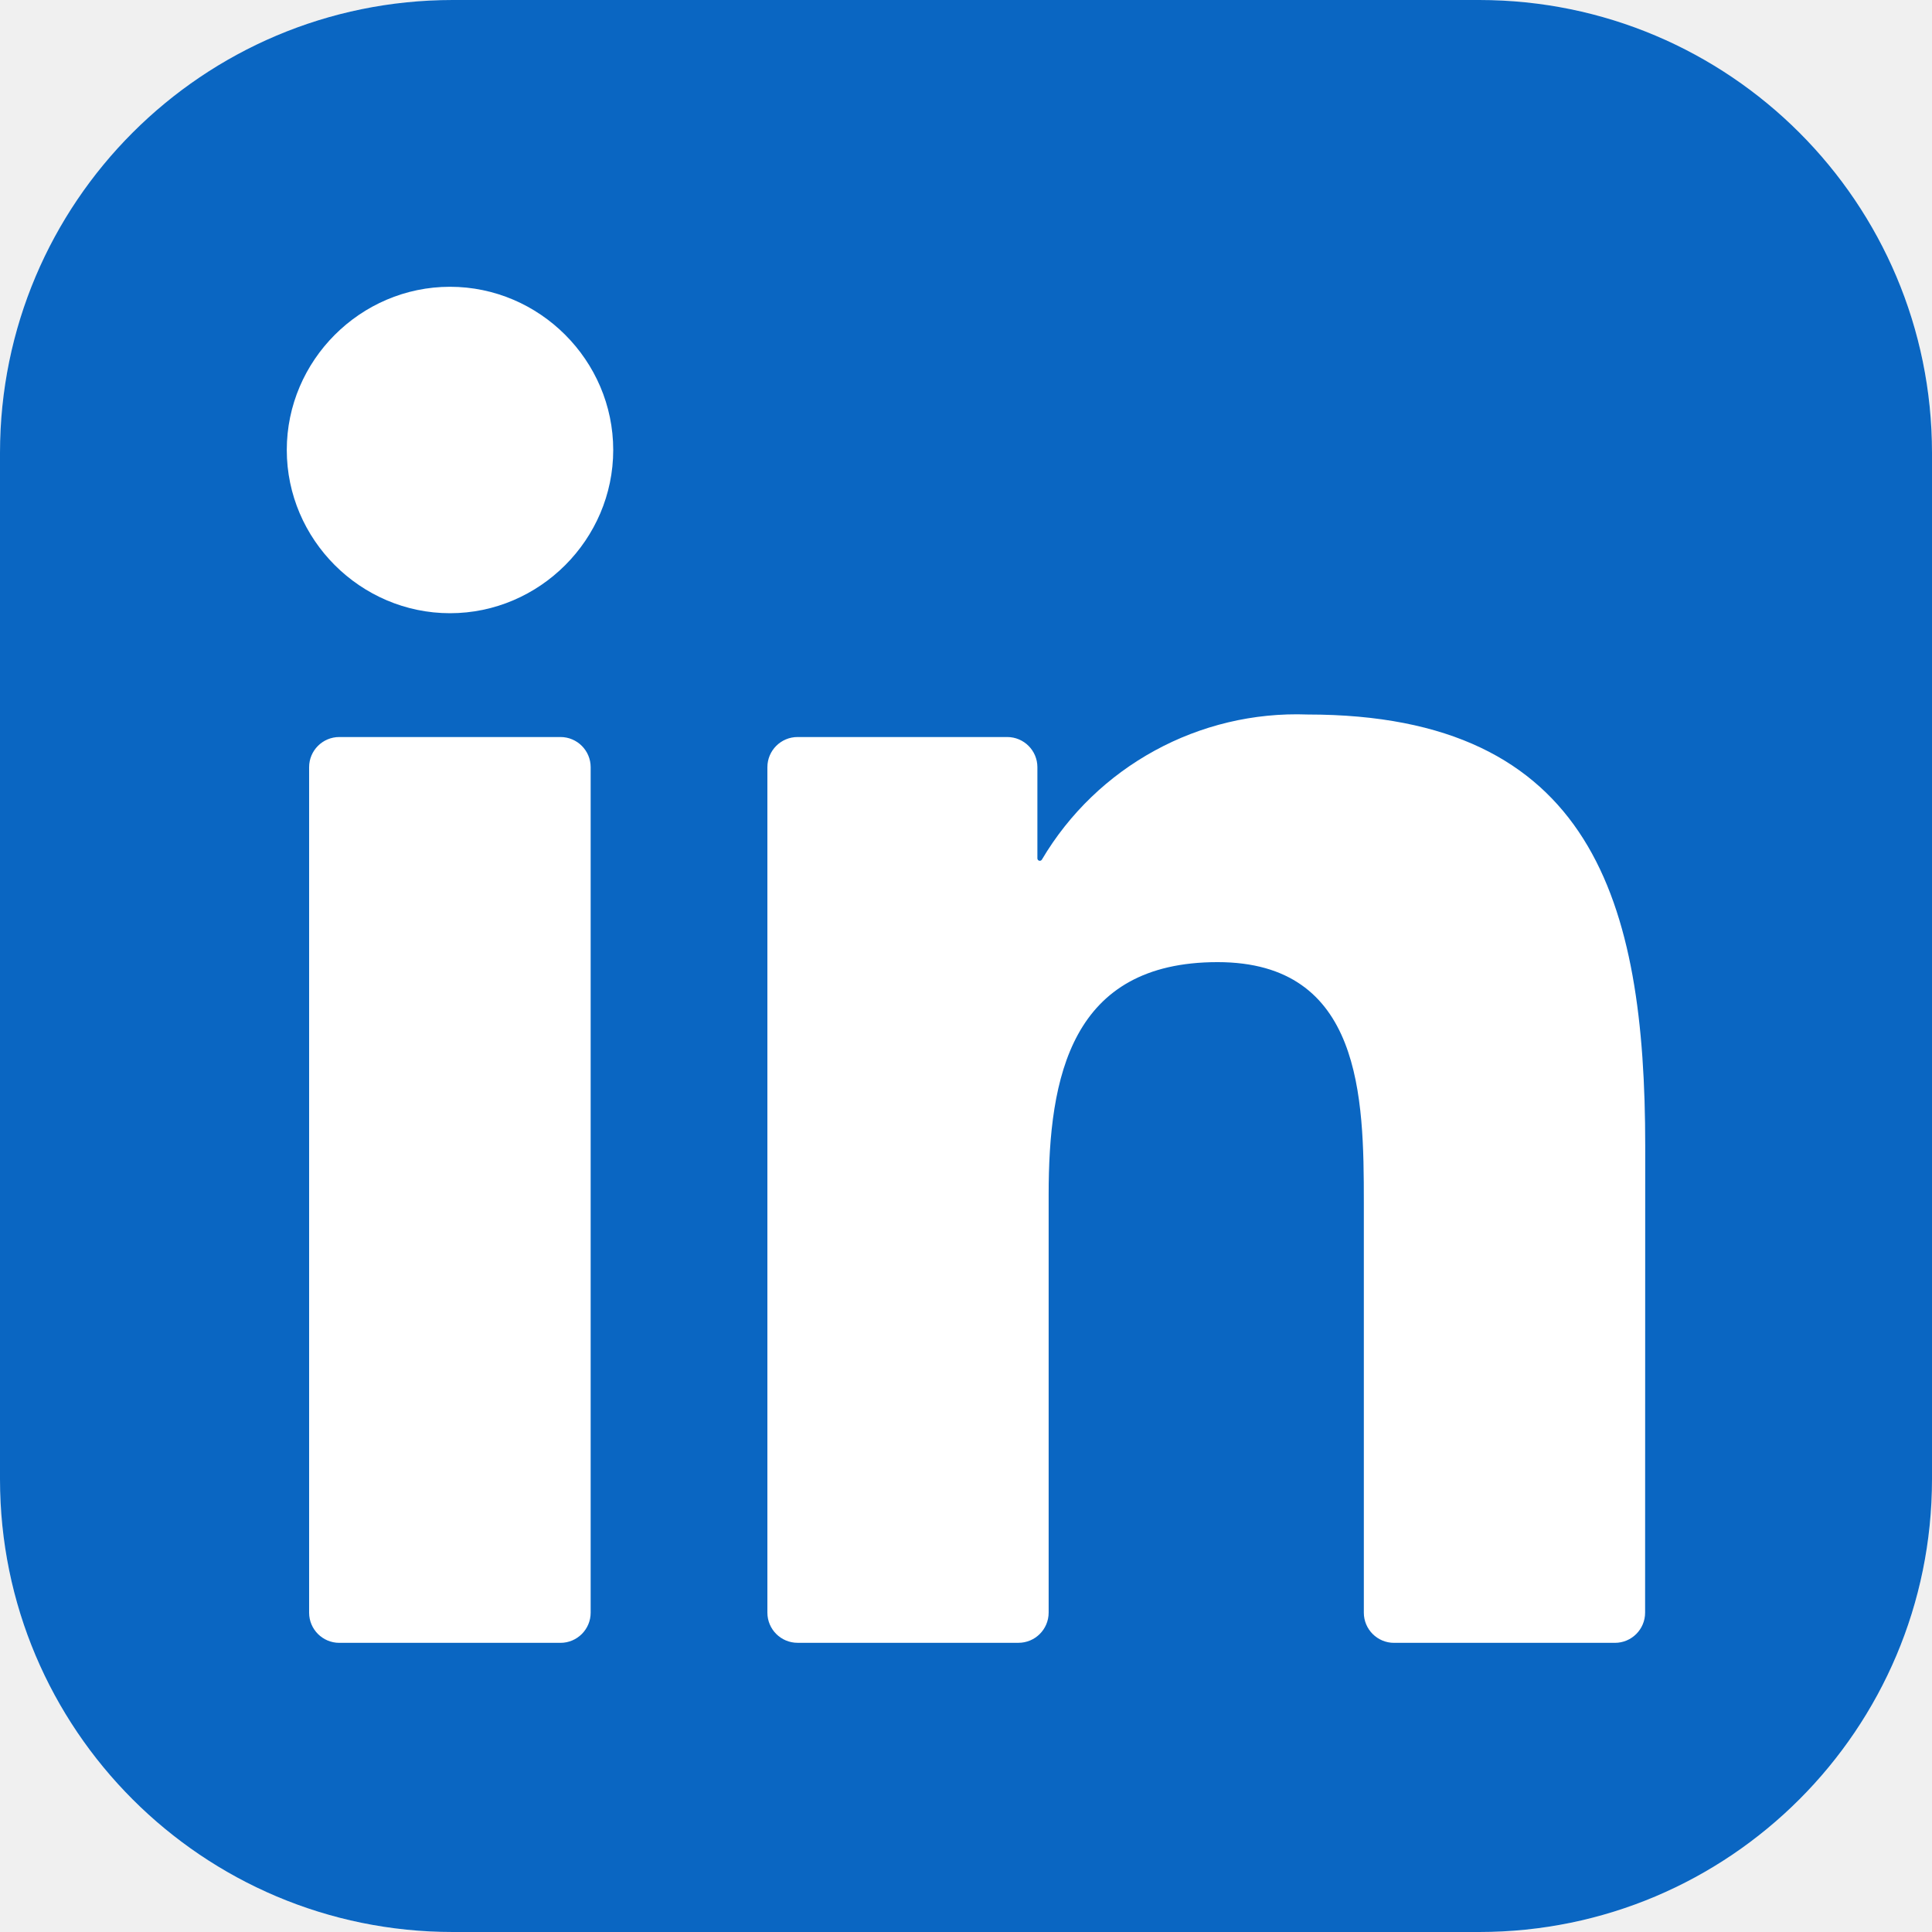
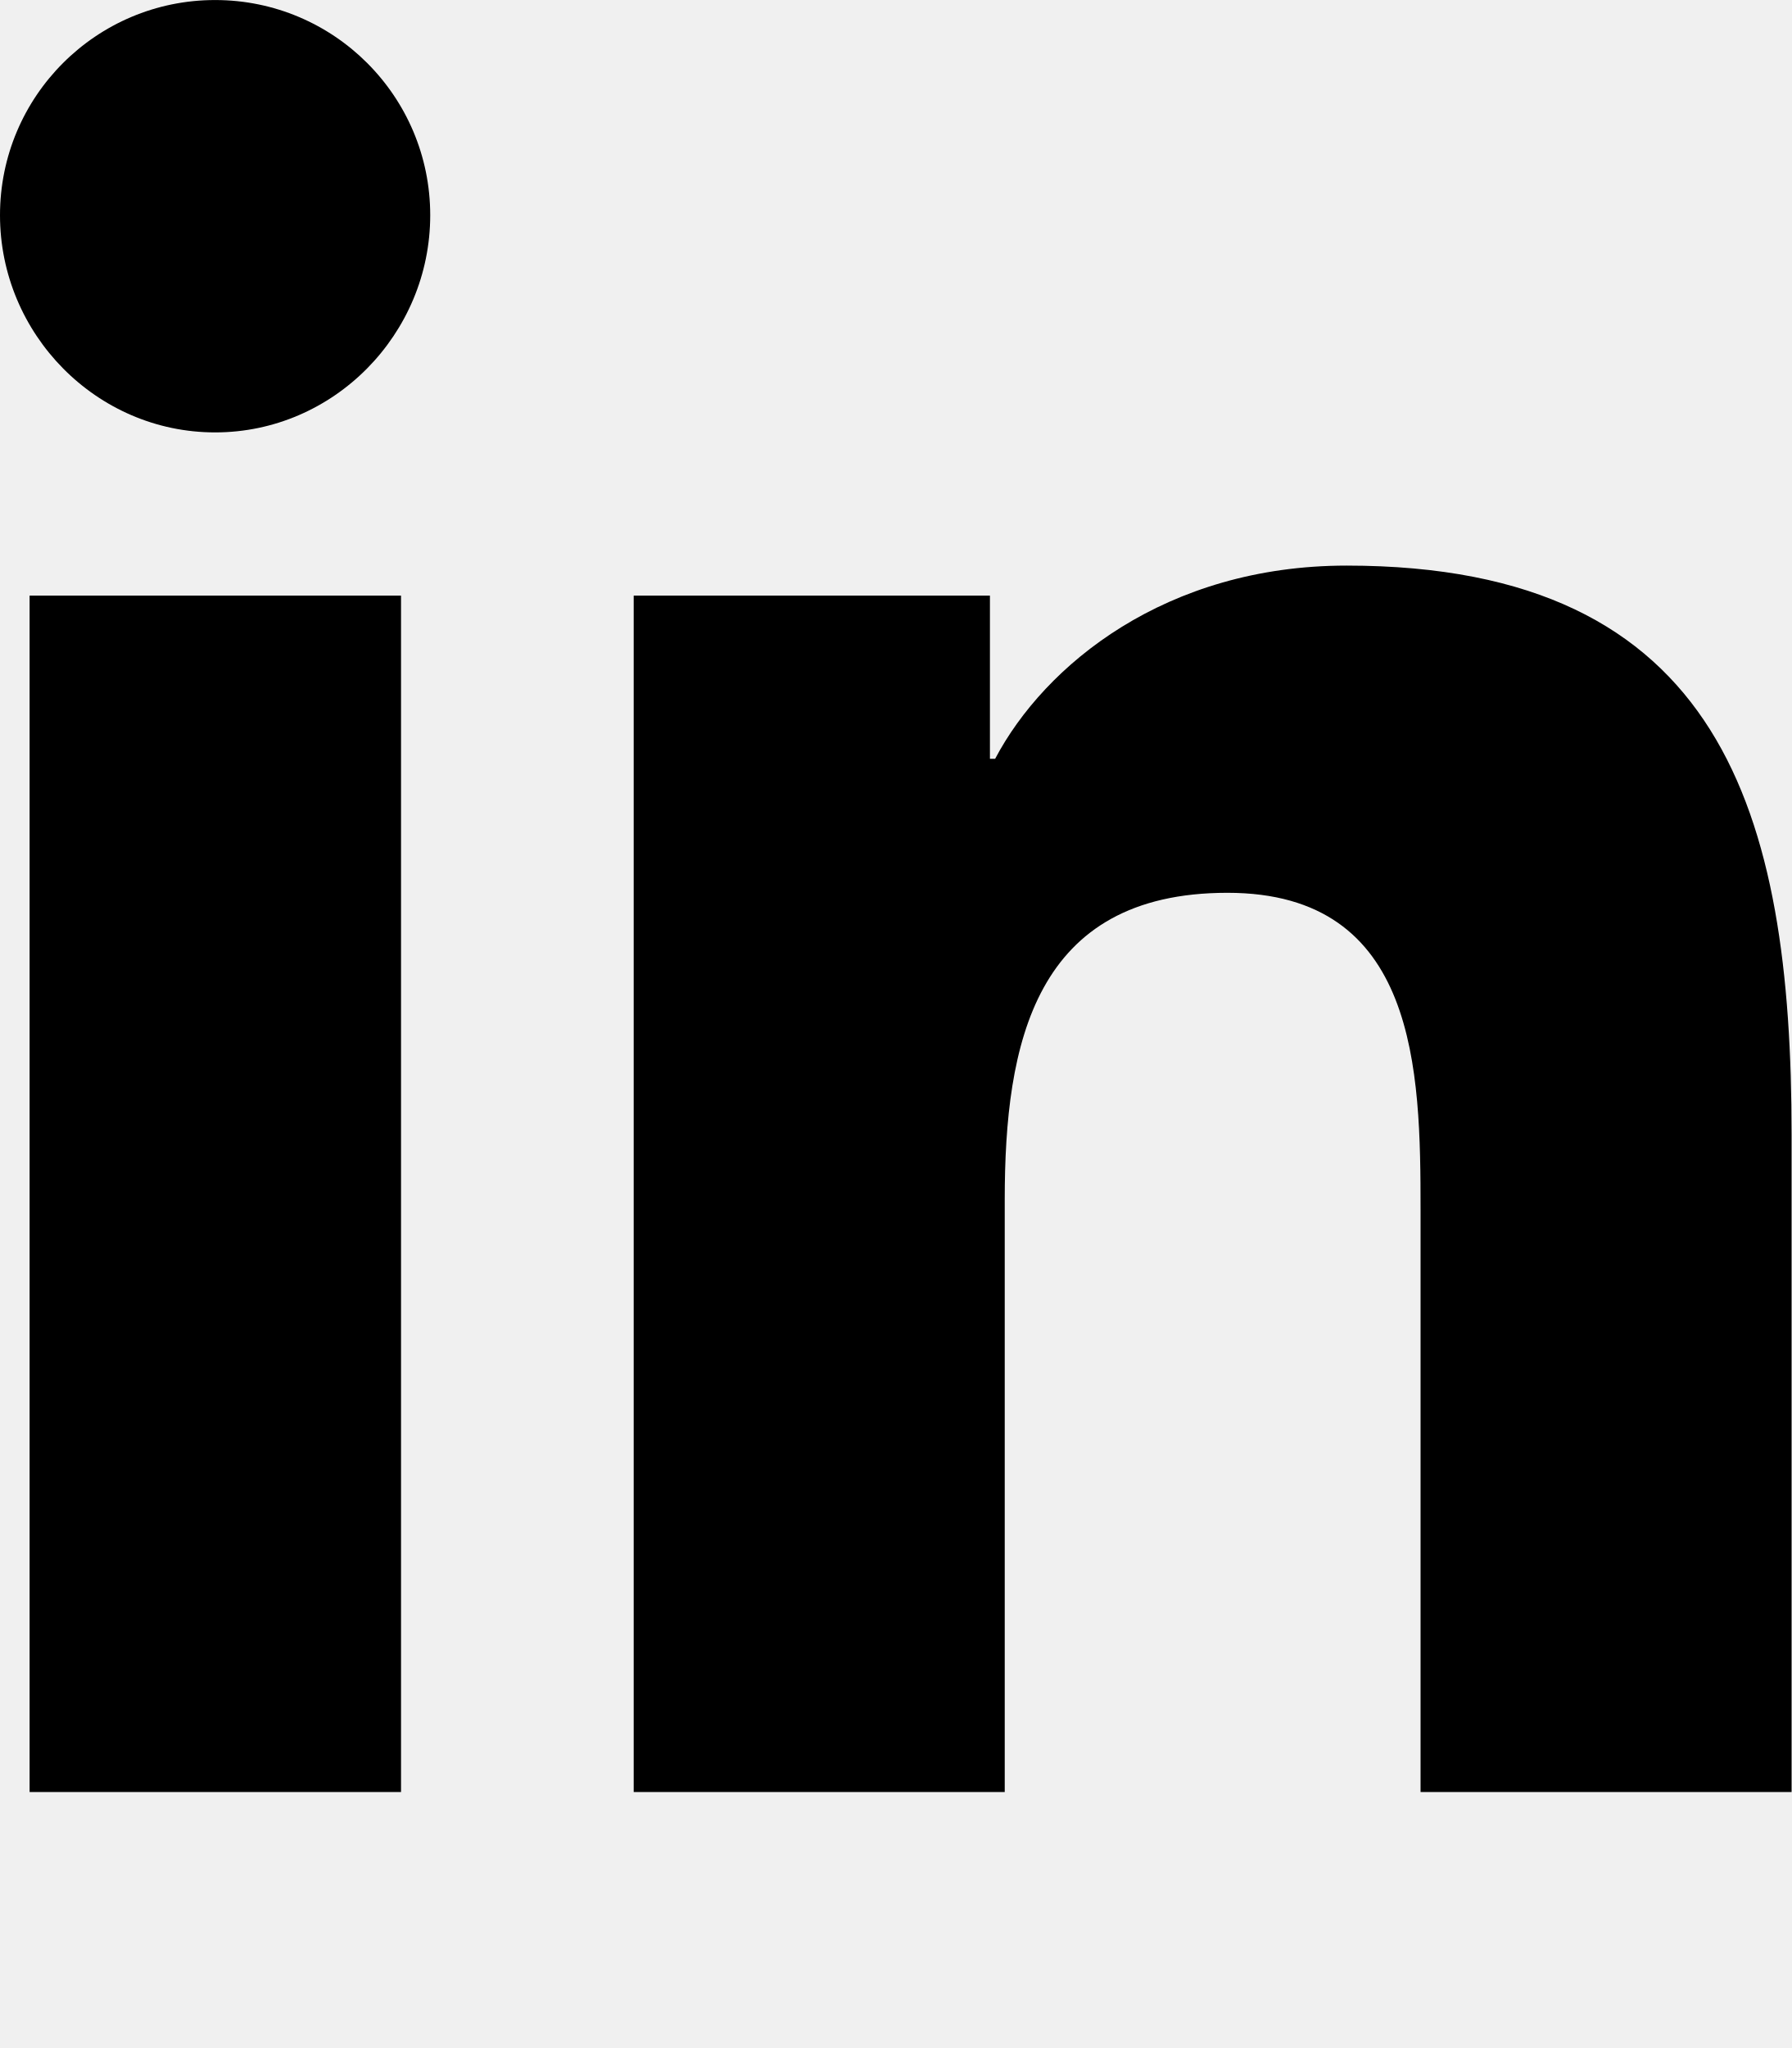
- <svg xmlns="http://www.w3.org/2000/svg" width="1em" height="1em" viewBox="0 0 256 256">
-   <rect x="0" y="0" width="256" height="256" fill="rgba(255, 255, 255, 0)" />
-   <g fill="none">
-     <rect width="256" height="256" fill="#fff" rx="60" />
-     <rect width="256" height="256" fill="#0A66C2" rx="60" />
-     <path fill="#fff" d="M184.715 217.685h29.27a4 4 0 0 0 4-3.999l.015-61.842c0-32.323-6.965-57.168-44.738-57.168c-14.359-.534-27.9 6.868-35.207 19.228a.32.32 0 0 1-.595-.161V101.66a4 4 0 0 0-4-4h-27.777a4 4 0 0 0-4 4v112.02a4 4 0 0 0 4 4h29.268a4 4 0 0 0 4-4v-55.373c0-15.657 2.97-30.82 22.381-30.82c19.135 0 19.383 17.916 19.383 31.834v54.364a4 4 0 0 0 4 4ZM38 59.627c0 11.865 9.767 21.627 21.632 21.627c11.862-.001 21.623-9.769 21.623-21.631C81.253 47.761 71.491 38 59.628 38C47.762 38 38 47.763 38 59.627Zm6.959 158.058h29.307a4 4 0 0 0 4-4V101.66a4 4 0 0 0-4-4H44.959a4 4 0 0 0-4 4v112.025a4 4 0 0 0 4 4Z" />
-   </g>
+ <svg xmlns="http://www.w3.org/2000/svg" height="1em" viewBox="0 0 448 512">
+   <path d="M100.28 448H7.4V148.9h92.88zM53.79 108.1C24.09 108.1 0 83.5 0 53.8a53.79 53.79 0 0 1 107.58 0c0 29.7-24.1 54.3-53.79 54.3zM447.9 448h-92.68V302.4c0-34.7-.7-79.2-48.29-79.2-48.29 0-55.69 37.7-55.69 76.7V448h-92.78V148.9h89.08v40.8h1.3c12.4-23.5 42.69-48.3 87.88-48.3 94 0 111.28 61.9 111.28 142.3V448z" />
</svg>
